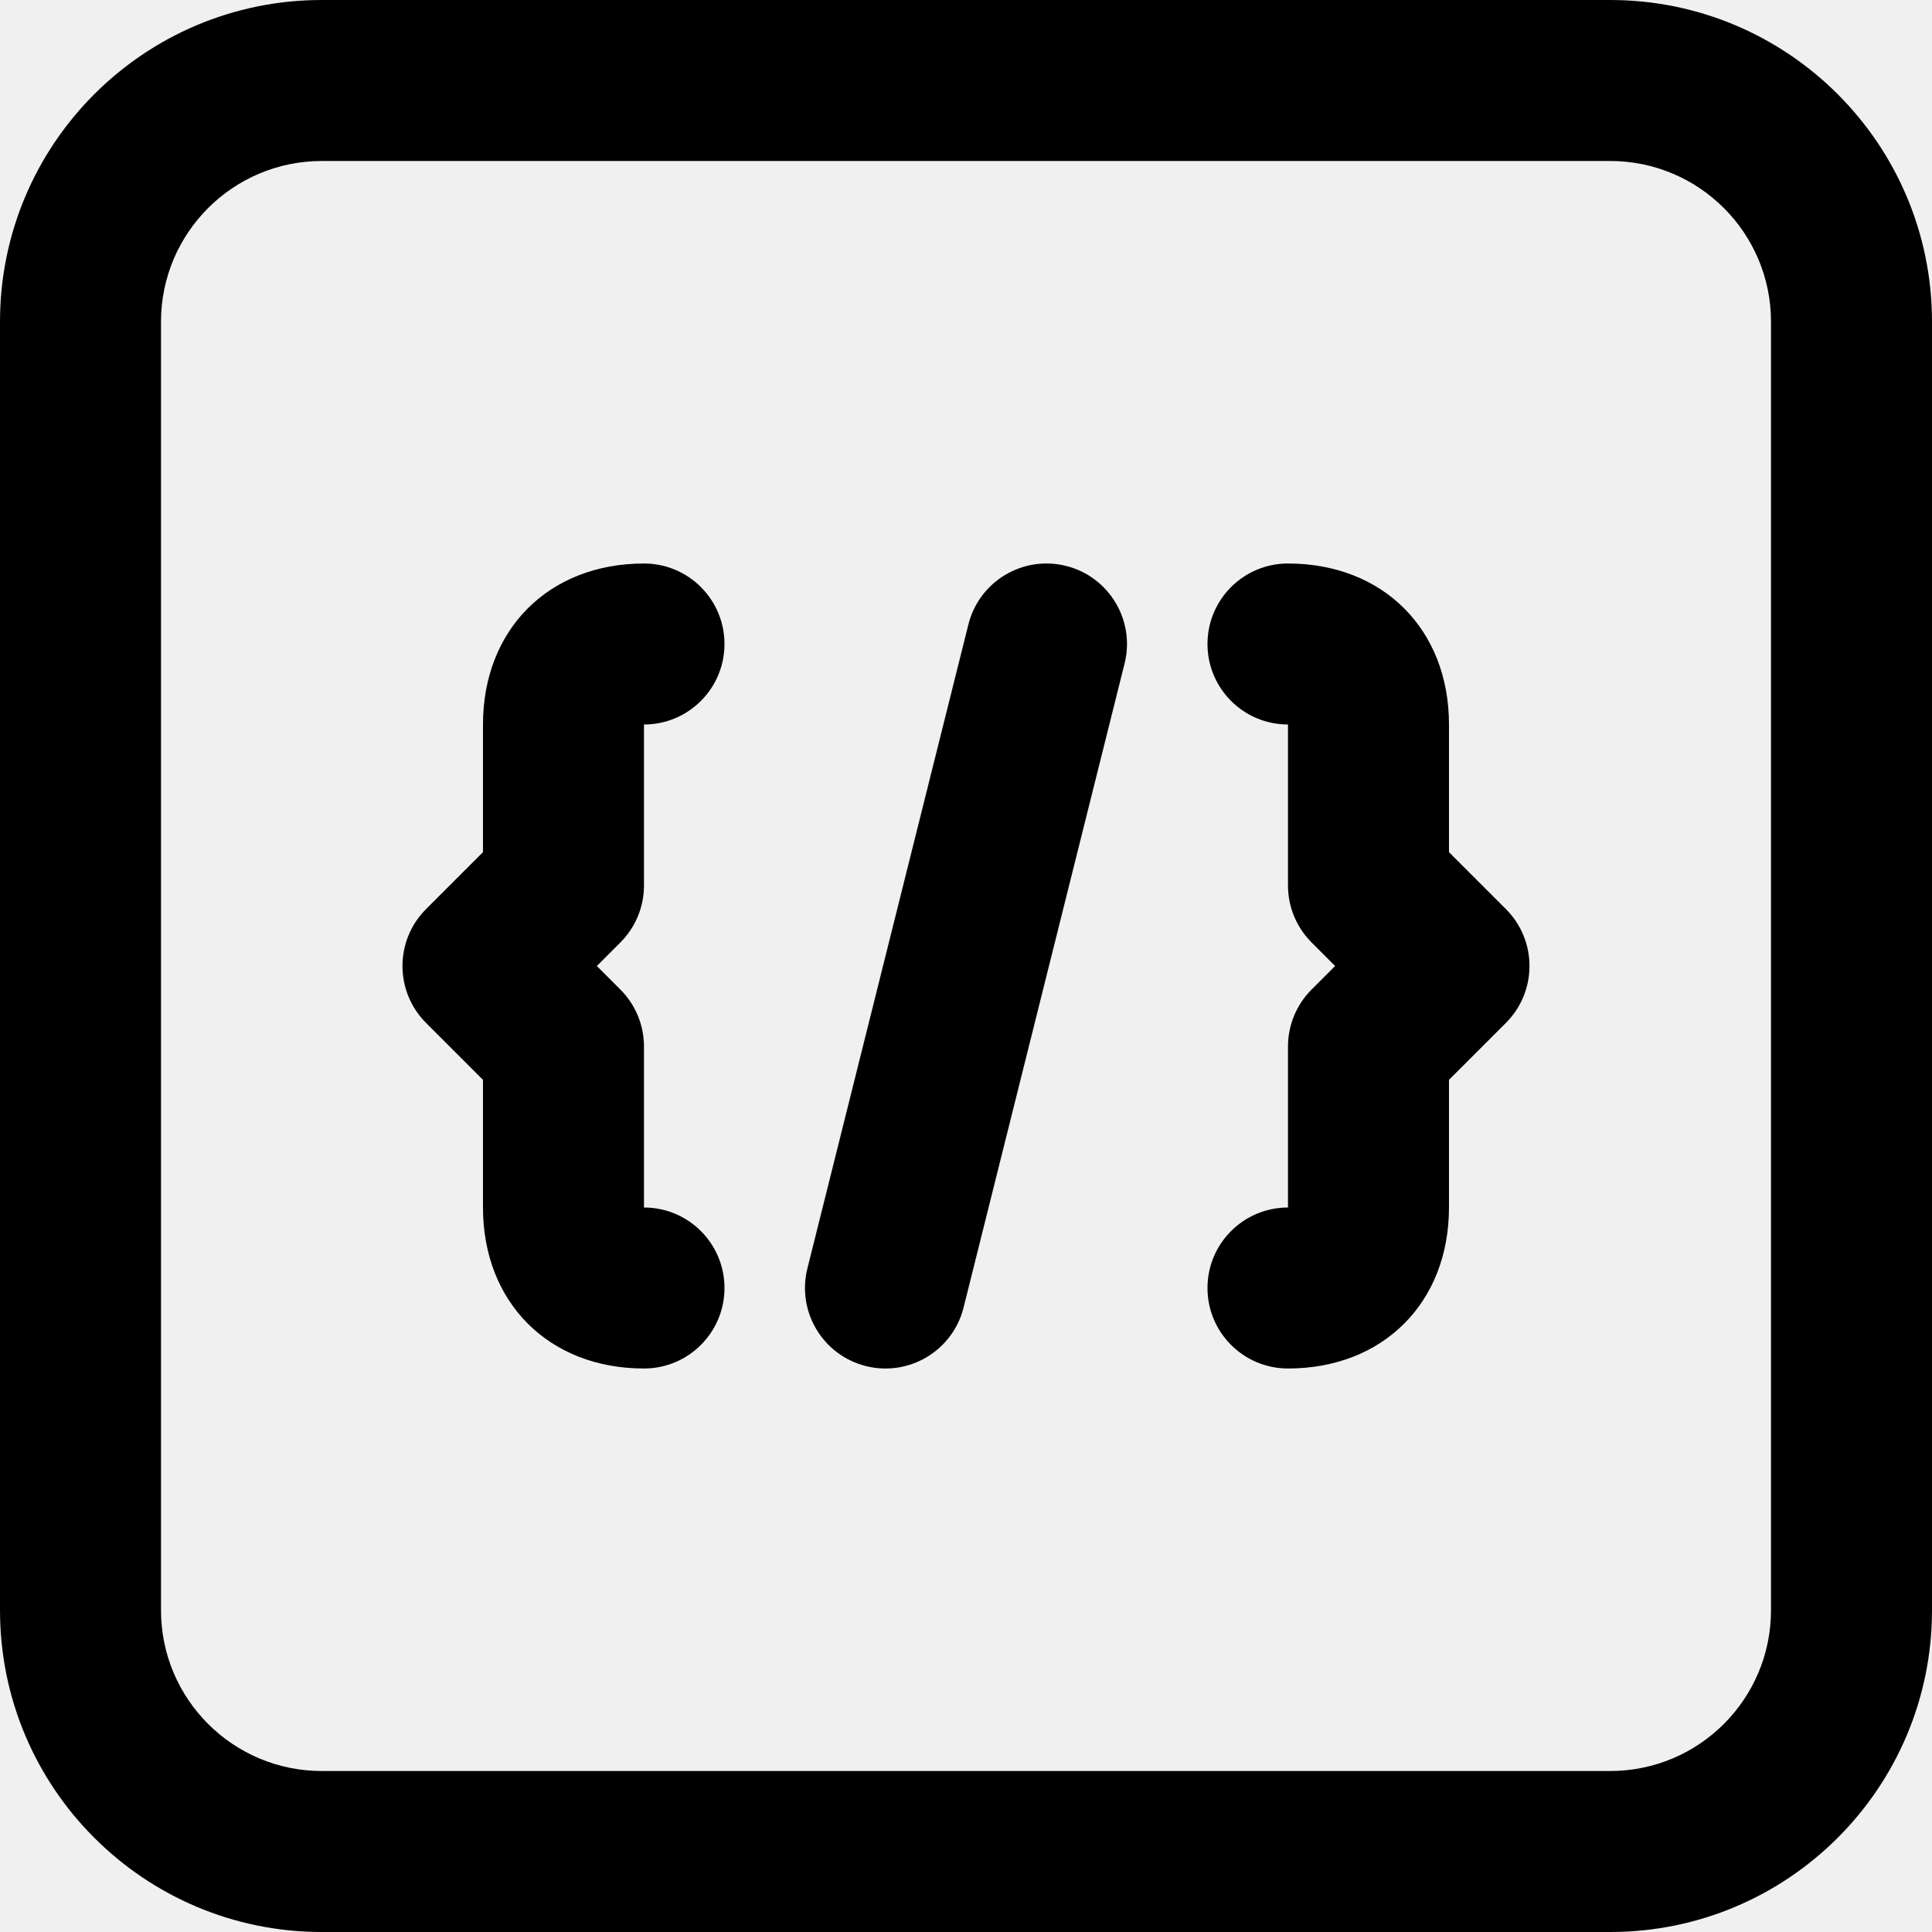
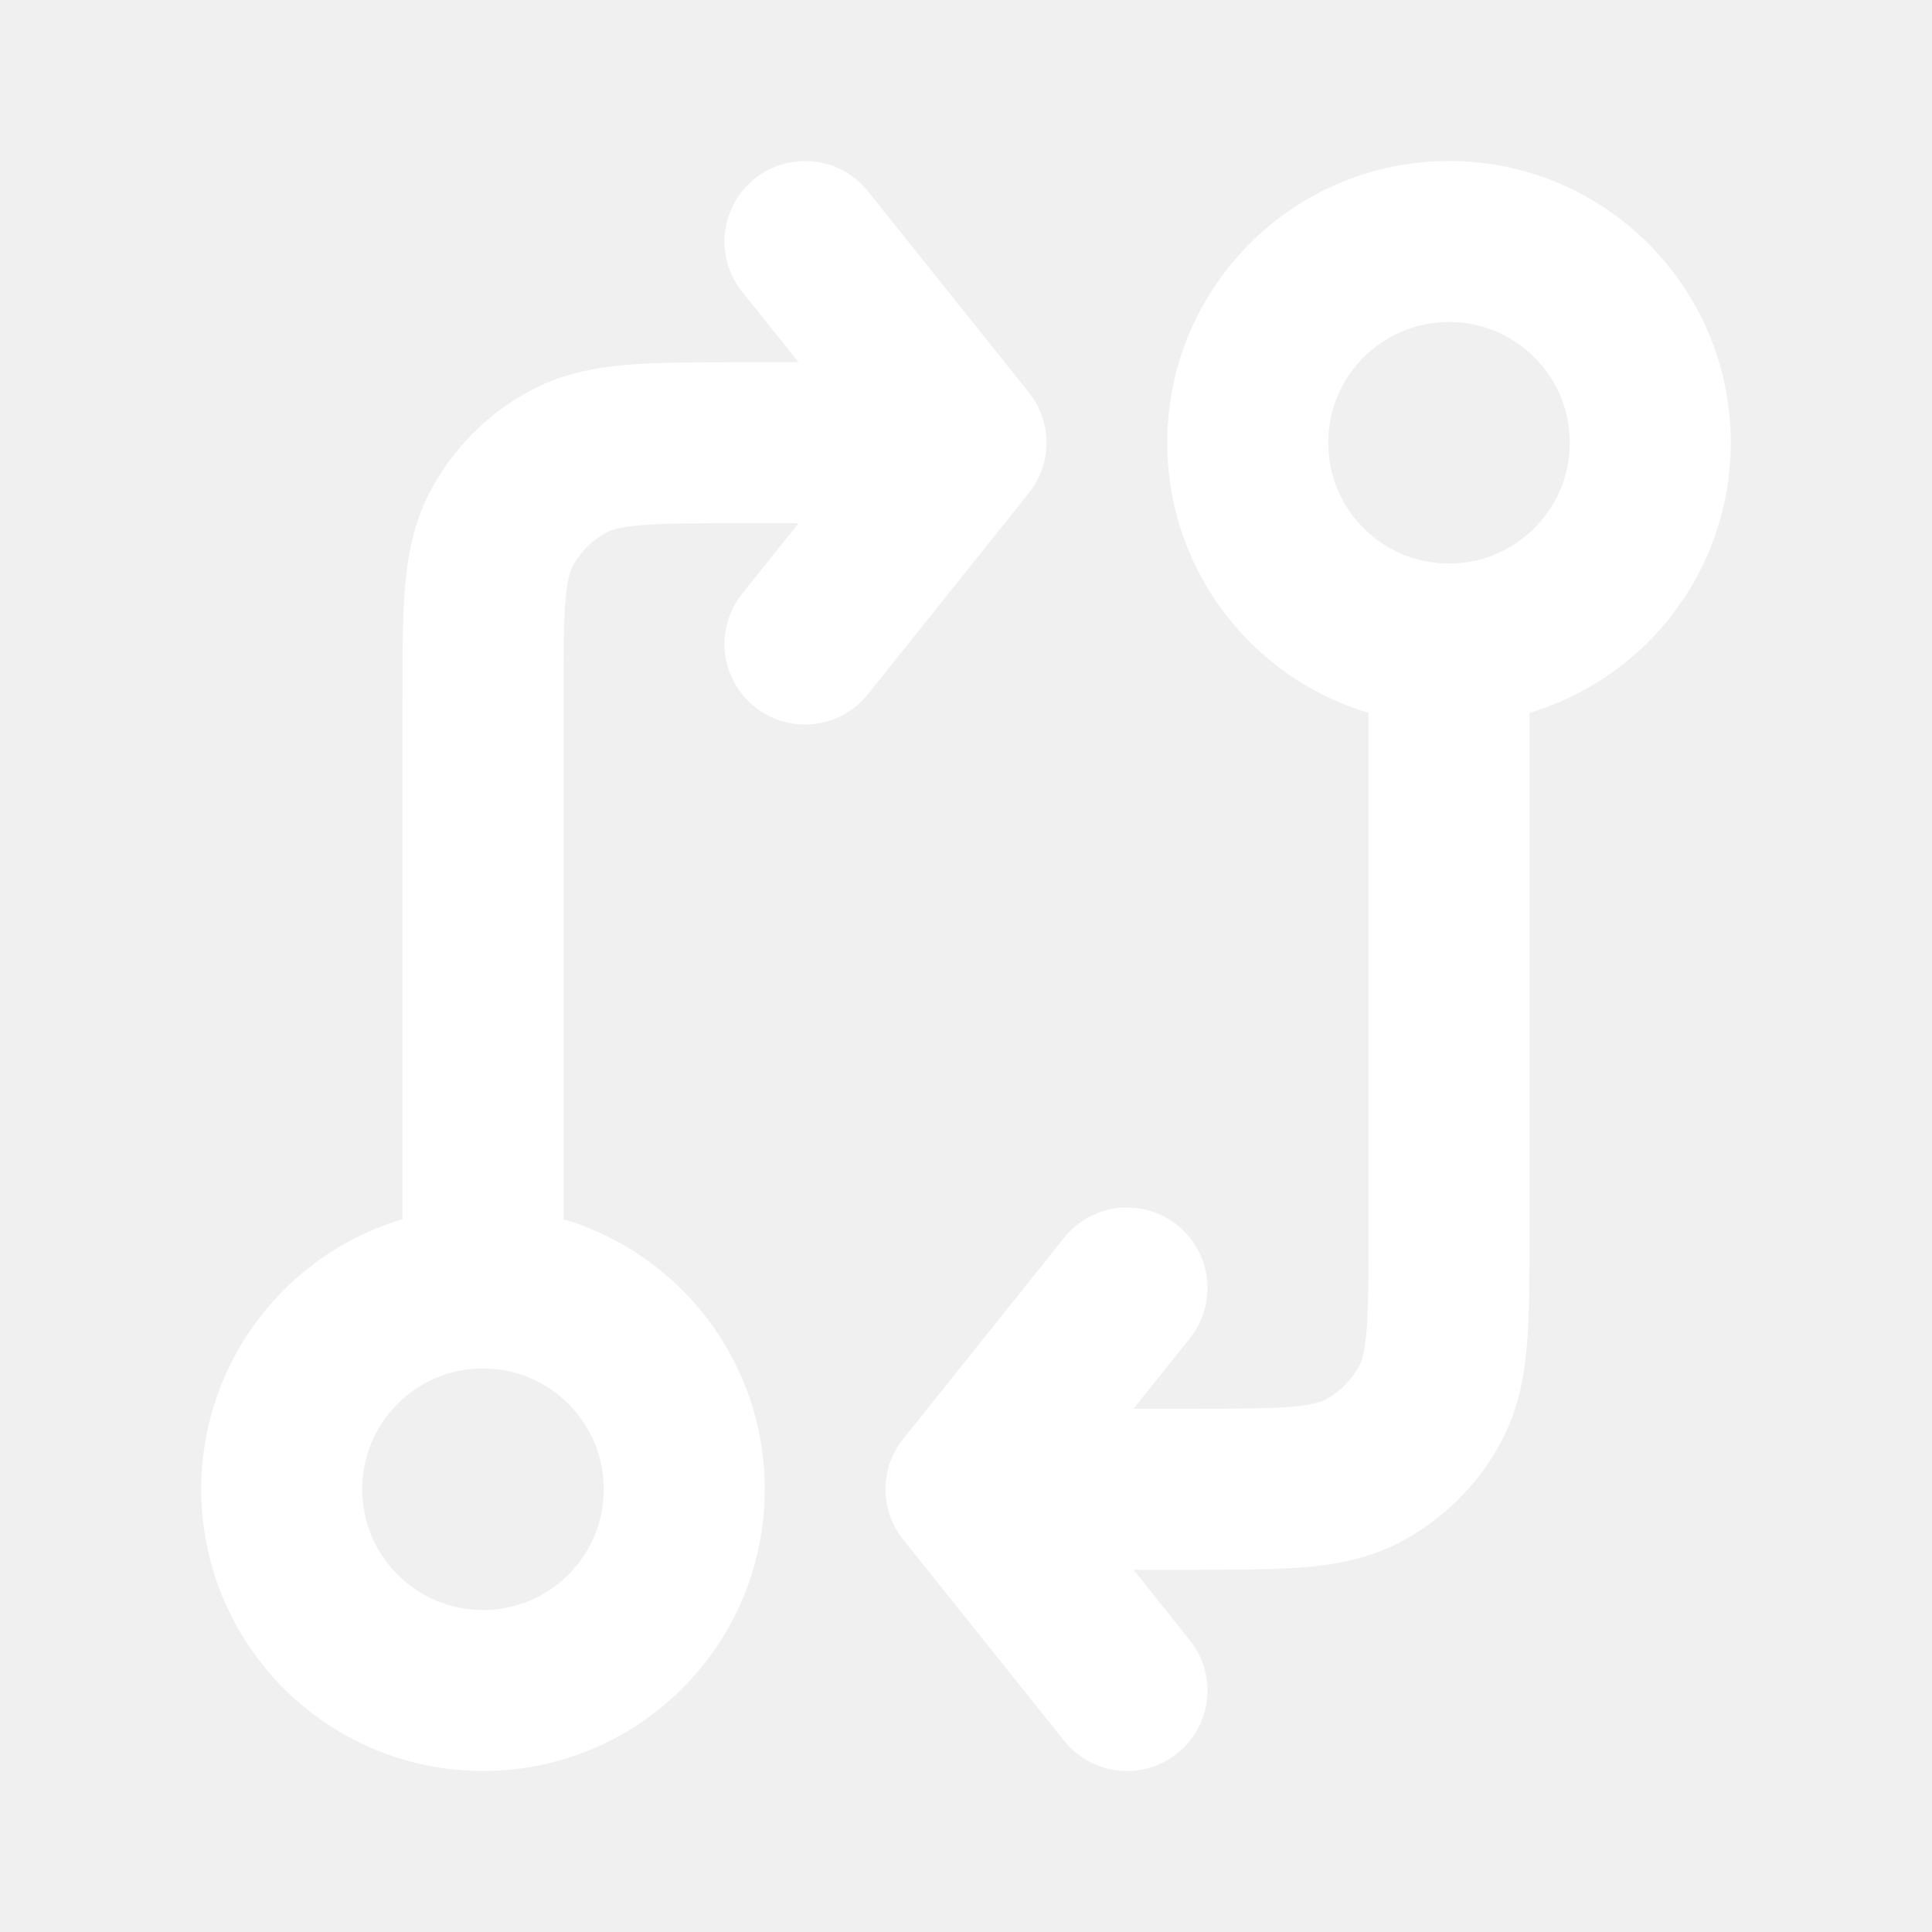
- <svg xmlns="http://www.w3.org/2000/svg" fill="#000000" height="800px" width="800px" version="1.1" id="Layer_1" viewBox="0 0 512 512" xml:space="preserve">
-   <g>
-     <g>
-       <g>
-         <path d="M282.503,149.97c-11.43-2.858-23.013,4.092-25.87,15.522l-42.667,170.667c-2.858,11.43,4.092,23.013,15.522,25.87     s23.013-4.092,25.87-15.522l42.667-170.667C300.883,164.41,293.933,152.828,282.503,149.97z" />
-         <path d="M170.662,234.667V192c11.782,0,21.333-9.551,21.333-21.333c0-11.782-9.551-21.333-21.333-21.333     c-25.201,0-42.667,17.466-42.667,42.667v33.83l-15.085,15.085c-8.331,8.331-8.331,21.839,0,30.17l15.085,15.085V320     c0,25.201,17.466,42.667,42.667,42.667c11.782,0,21.333-9.551,21.333-21.333c0-11.782-9.551-21.333-21.333-21.333v-42.667     c0-5.658-2.248-11.084-6.248-15.085L158.166,256l6.248-6.248C168.415,245.751,170.662,240.325,170.662,234.667z" />
-         <path d="M383.996,225.83V192c0-25.201-17.466-42.667-42.667-42.667c-11.782,0-21.333,9.551-21.333,21.333     c0,11.782,9.551,21.333,21.333,21.333v42.667c0,5.658,2.248,11.084,6.248,15.085l6.248,6.248l-6.248,6.248     c-4.001,4.001-6.248,9.427-6.248,15.085V320c-11.782,0-21.333,9.551-21.333,21.333c0,11.782,9.551,21.333,21.333,21.333     c25.201,0,42.667-17.466,42.667-42.667v-33.83l15.085-15.085c8.331-8.331,8.331-21.839,0-30.17L383.996,225.83z" />
-         <path d="M426.731,0H85.269C38.181,0,0,38.181,0,85.269v341.461C0,473.819,38.181,512,85.269,512h341.461     C473.819,512,512,473.819,512,426.731V85.269C512,38.181,473.819,0,426.731,0z M469.333,426.731     c0,23.525-19.078,42.603-42.603,42.603H85.269c-23.525,0-42.603-19.078-42.603-42.603V85.269     c0-23.525,19.078-42.603,42.603-42.603h341.461c23.525,0,42.603,19.078,42.603,42.603V426.731z" />
-       </g>
-     </g>
+ <svg xmlns="http://www.w3.org/2000/svg" width="800px" height="800px" viewBox="0 0 24 24" fill="none">
+   <g id="SVGRepo_bgCarrier" stroke-width="0" />
+   <g id="SVGRepo_tracerCarrier" stroke-linecap="round" stroke-linejoin="round" />
+   <g id="SVGRepo_iconCarrier">
+     <path d="M18 8V15.3C18 16.42 18 16.98 17.782 17.408C17.59 17.784 17.284 18.09 16.908 18.282C16.48 18.5 15.92 18.5 14.8 18.5H12M18 8C19.381 8 20.5 6.881 20.5 5.5C20.5 4.119 19.381 3 18 3C16.619 3 15.5 4.119 15.5 5.5C15.5 6.881 16.619 8 18 8ZM12 18.5L14 16M12 18.5L14 21M6 16V8.7C6 7.58 6 7.02 6.218 6.592C6.41 6.216 6.716 5.91 7.092 5.718C7.52 5.5 8.08 5.5 9.2 5.5H12M6 16C4.619 16 3.5 17.119 3.5 18.5C3.5 19.881 4.619 21 6 21C7.381 21 8.5 19.881 8.5 18.5C8.5 17.119 7.381 16 6 16ZM12 5.5L10 8M12 5.5L10 3" stroke="#ffffff" stroke-width="2" stroke-linecap="round" stroke-linejoin="round" />
  </g>
</svg>
